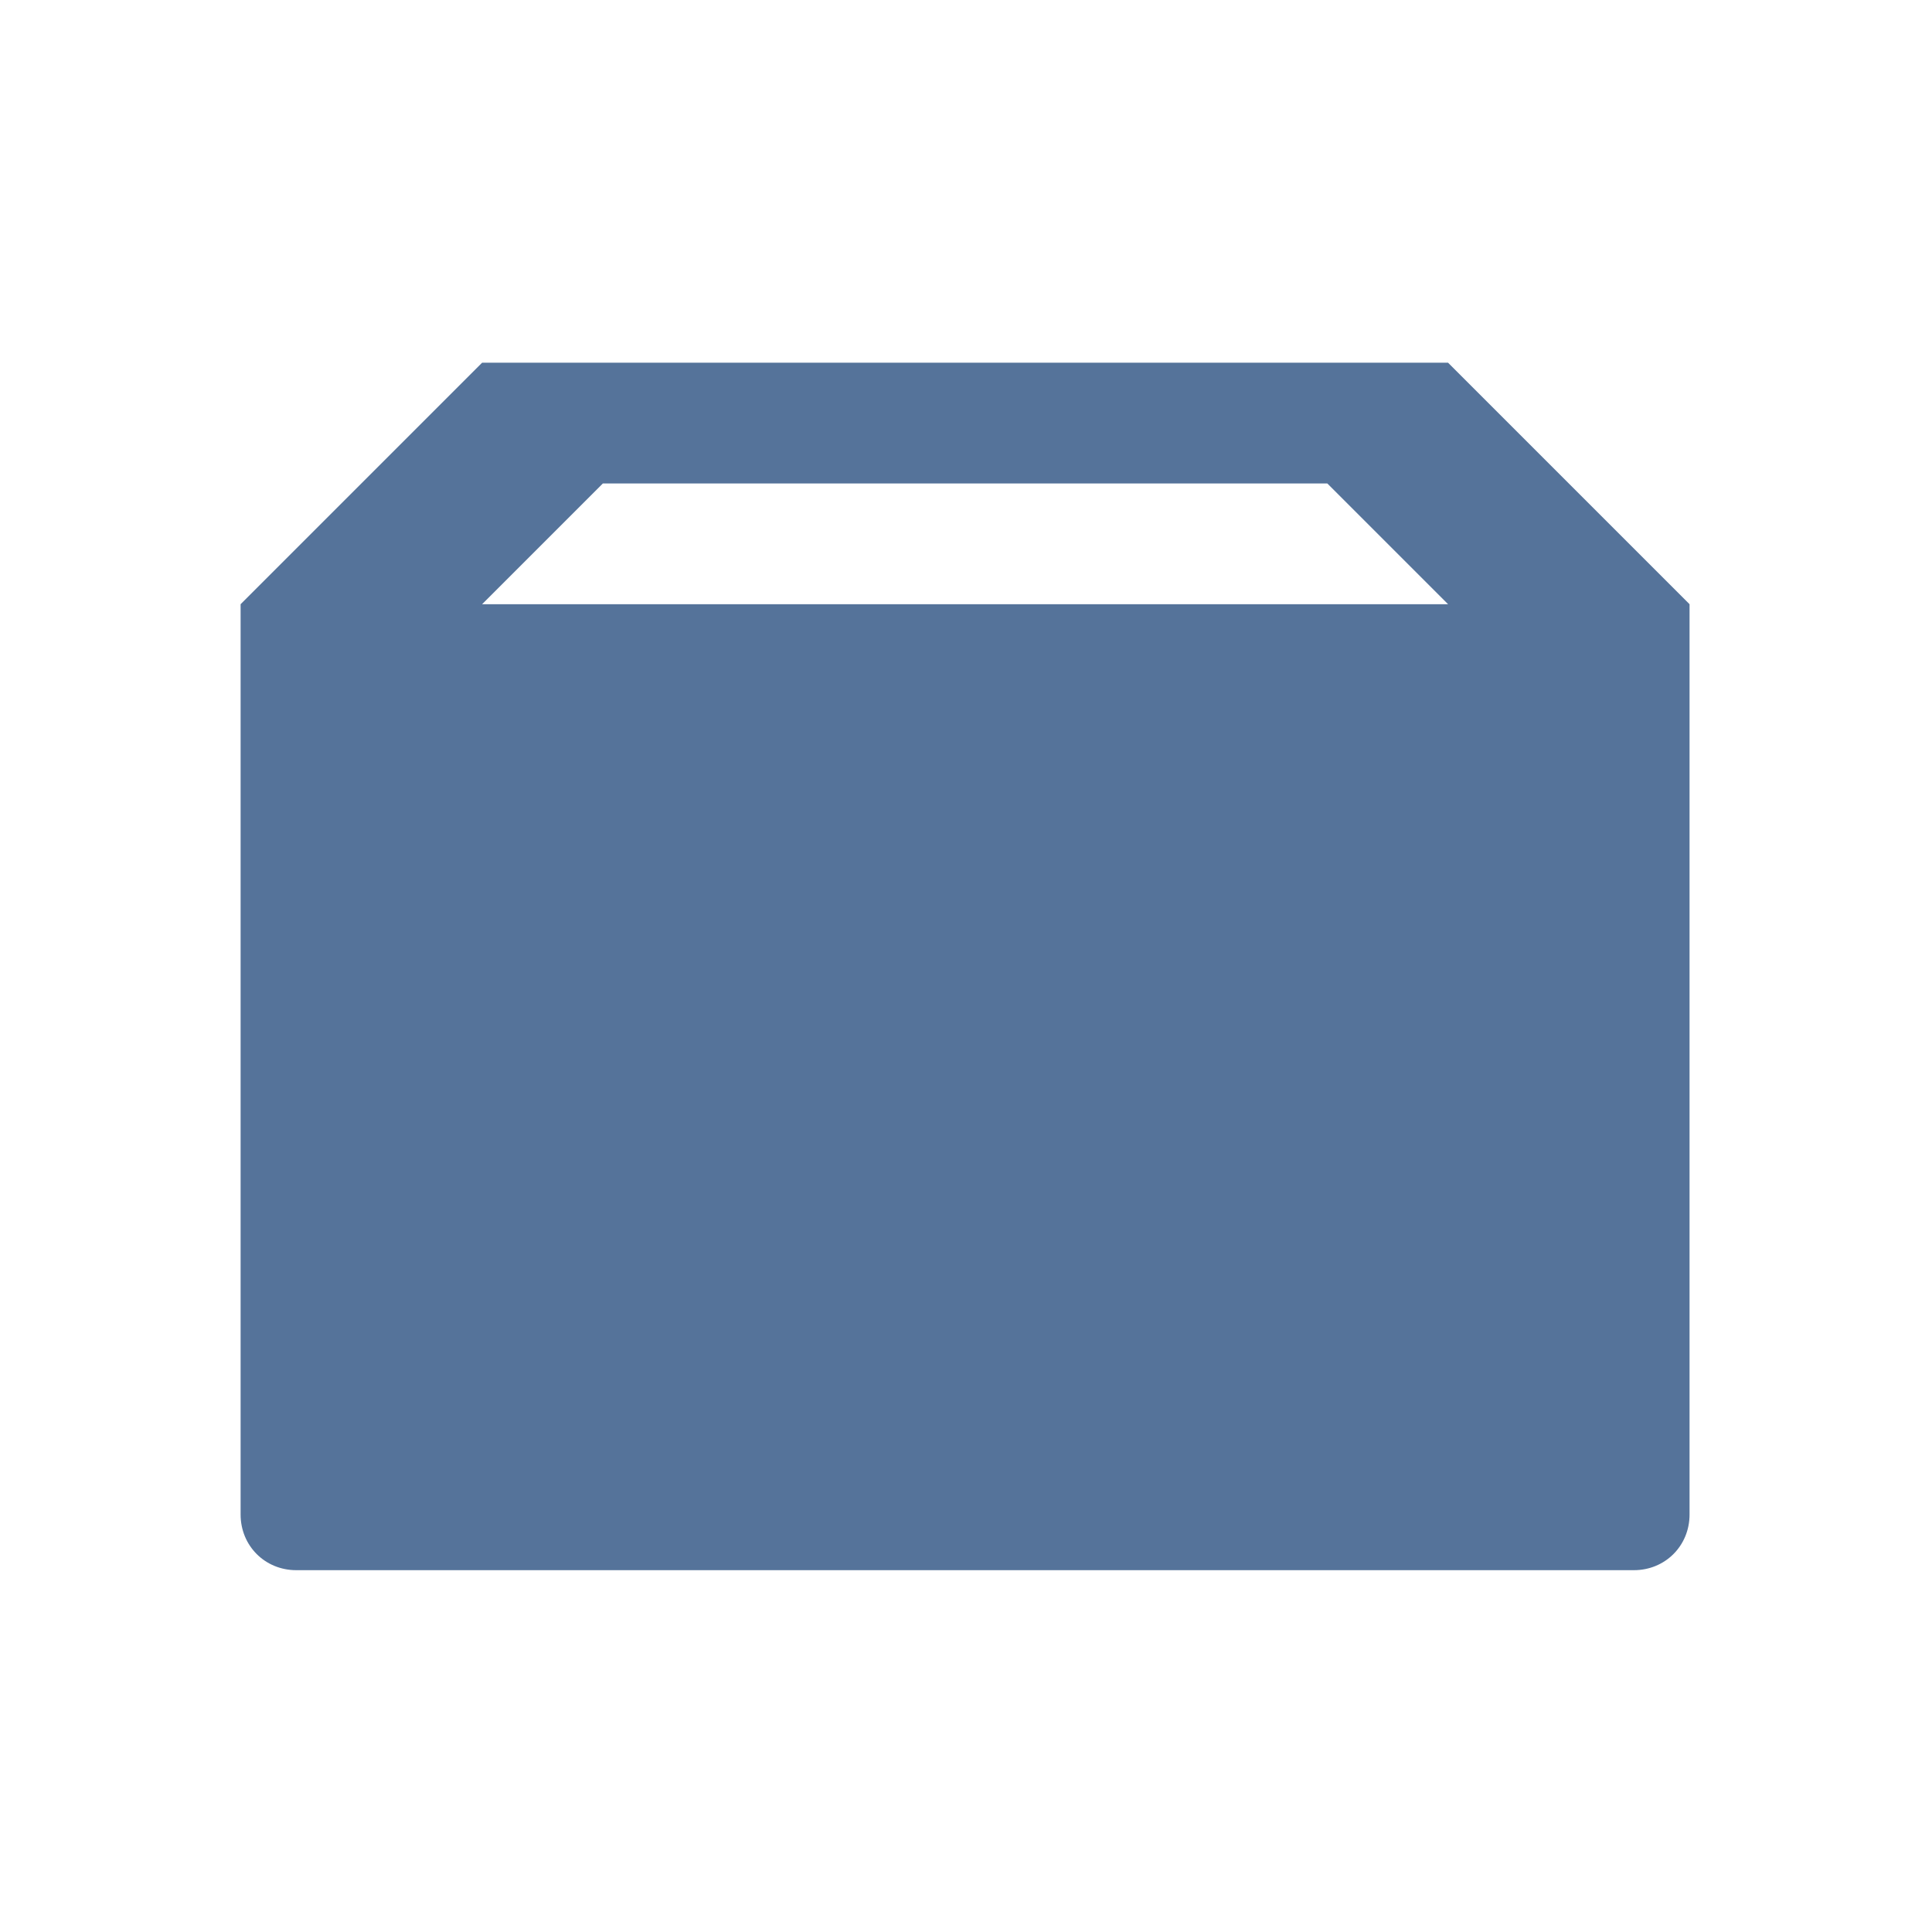
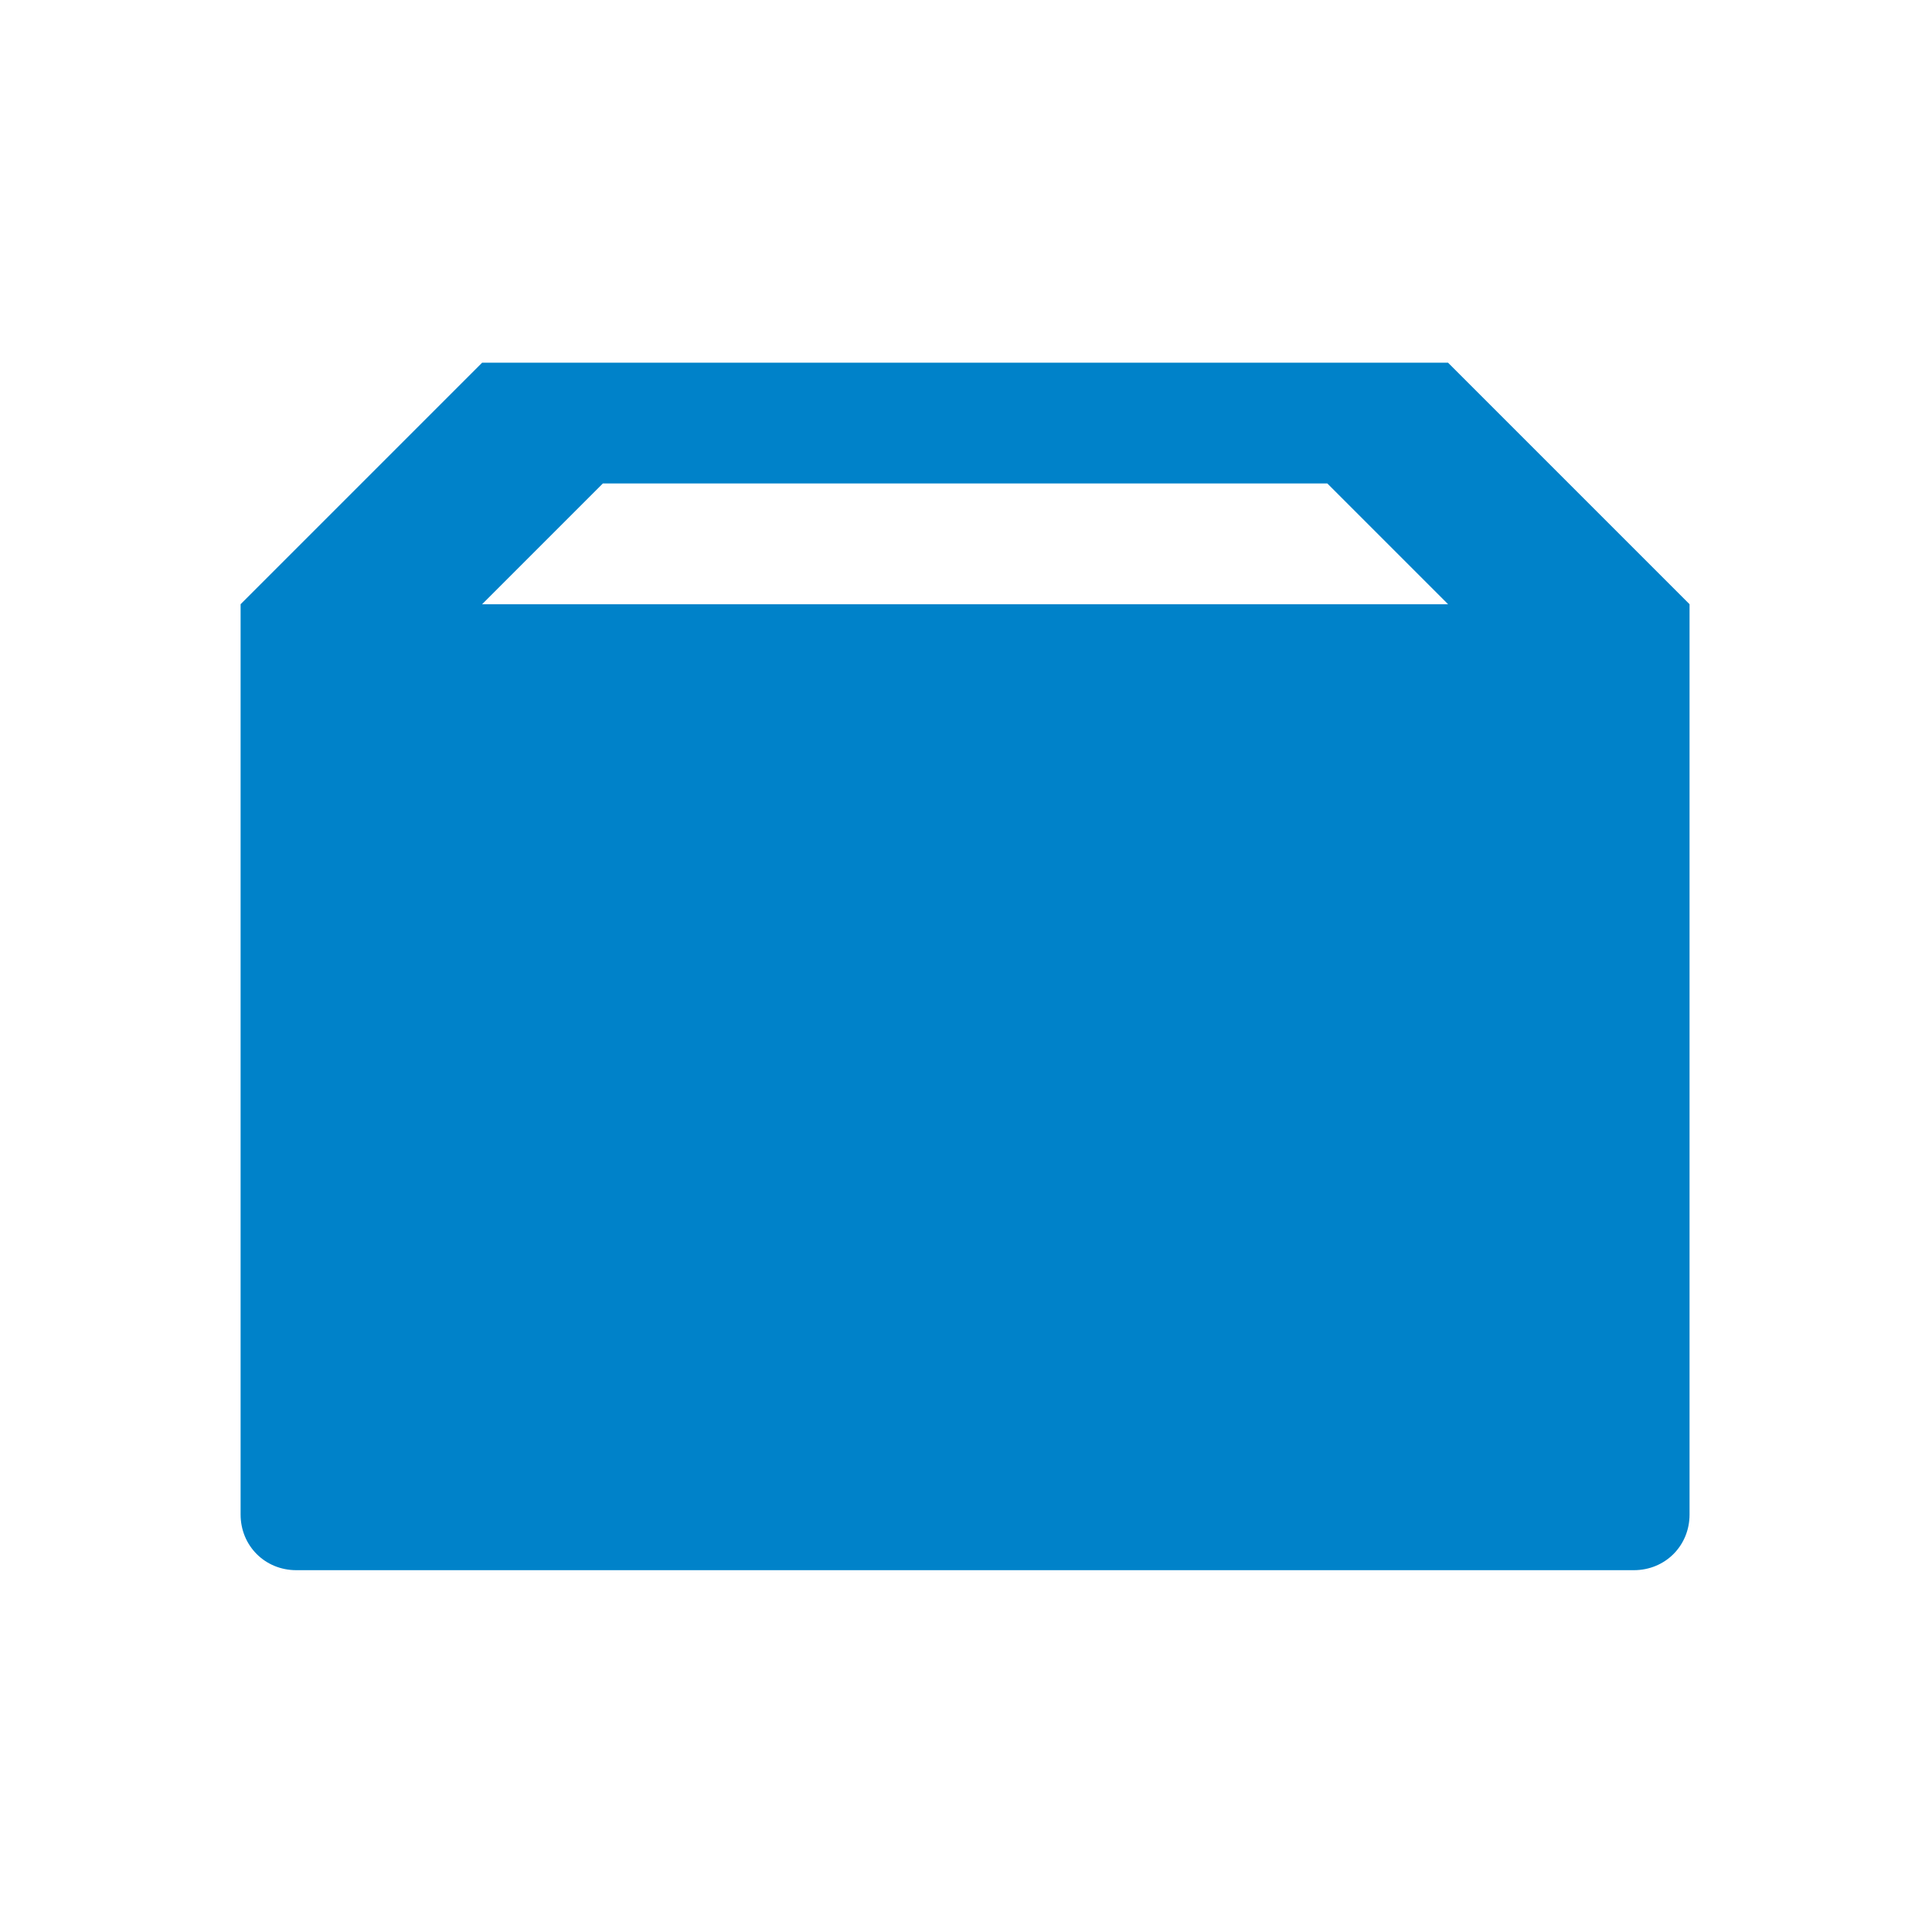
<svg xmlns="http://www.w3.org/2000/svg" height="16" width="16" version="1.0">
-   <g fill-rule="evenodd" transform="matrix(.86667 0 0 .86667 -172.05 -864.43)" fill="#35537a">
-     <path d="m4 3-2 2v7.539c0 0.259 0.202 0.461 0.461 0.461h11.078c0.259 0 0.461-0.202 0.461-0.461v-7.539l-2-2zm1 1h6l1 1h-8z" fill-rule="evenodd" transform="matrix(1.1538 0 0 1.1538 198.51 997.42)" fill="#55739a" />
+   <g fill-rule="evenodd" transform="matrix(.86667 0 0 .86667 -172.05 -864.43)" fill="#0082c9">
+     <path d="m4 3-2 2v7.539c0 0.259 0.202 0.461 0.461 0.461h11.078c0.259 0 0.461-0.202 0.461-0.461v-7.539l-2-2zm1 1h6l1 1h-8z" fill-rule="evenodd" transform="matrix(1.1538 0 0 1.1538 198.51 997.42)" fill="#0082c9" />
  </g>
</svg>
